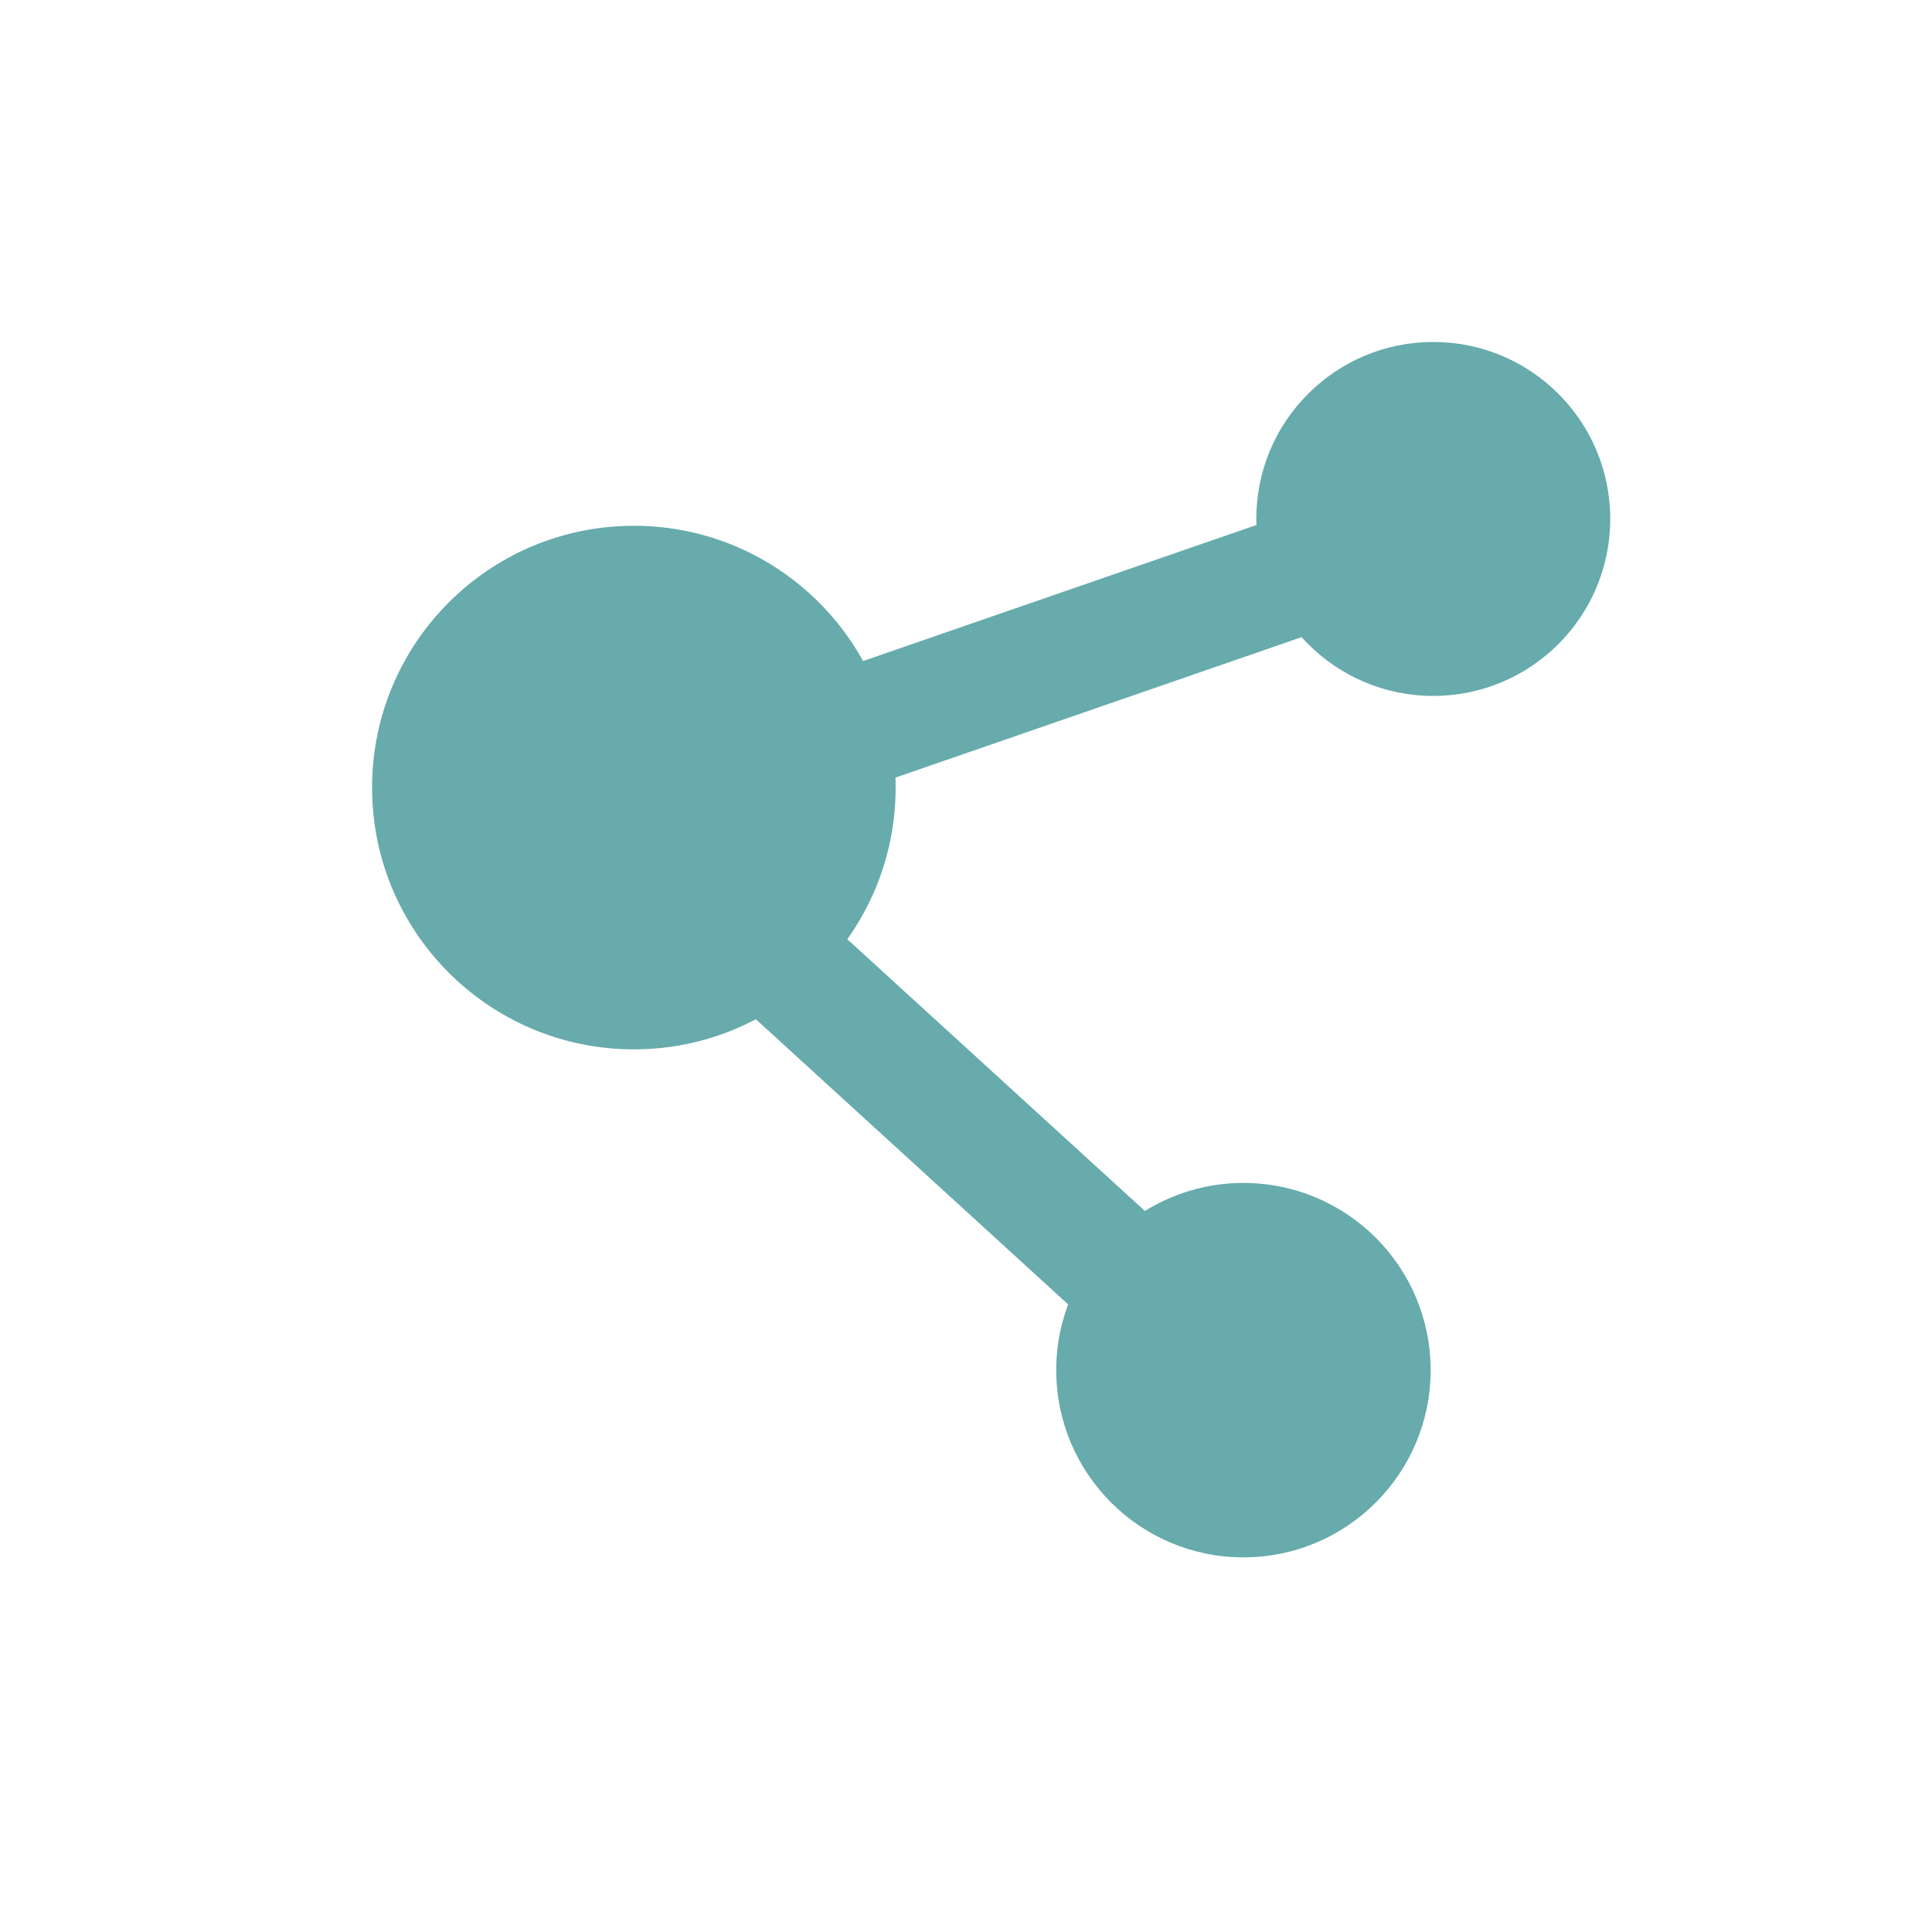
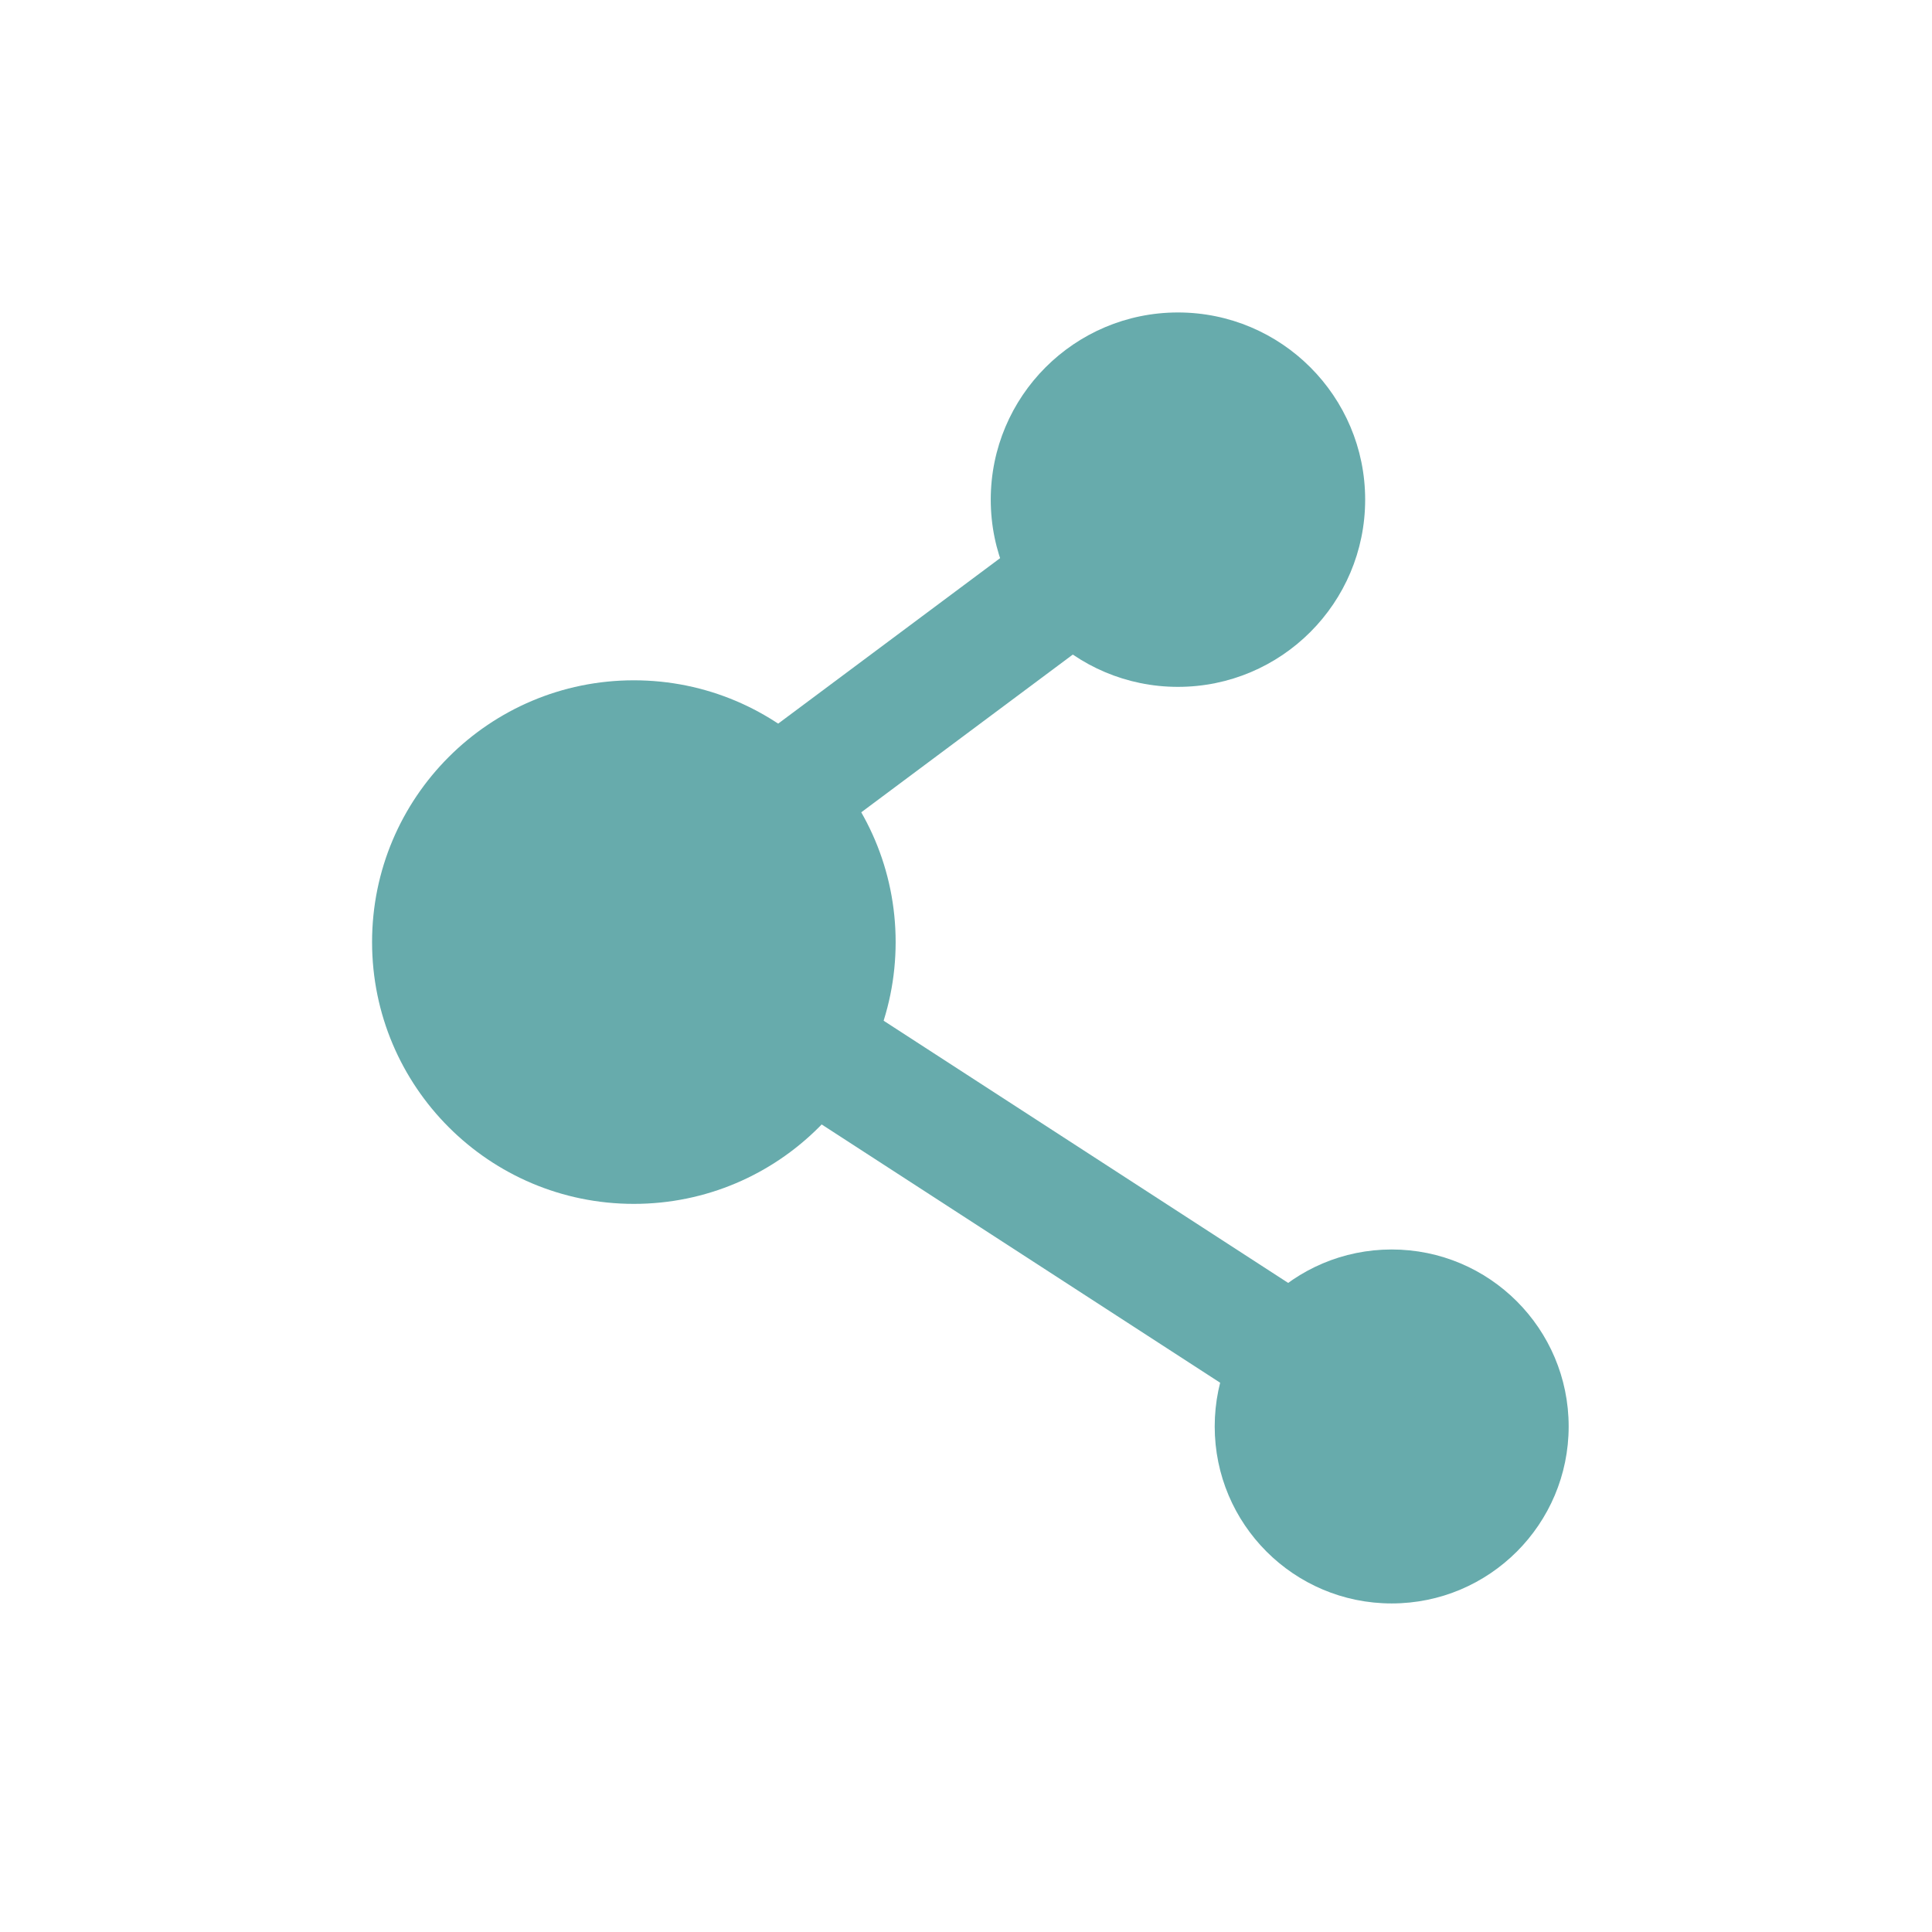
<svg xmlns="http://www.w3.org/2000/svg" version="1.1" id="Calque_1" x="0px" y="0px" viewBox="0 0 48 48" xml:space="preserve" width="48" height="48">
  <defs id="defs15" />
  <style type="text/css" id="style2">
	.st0{display:none;fill:#3D3D3D;}
	.st1{display:none;fill:#000100;}
	.st2{fill:#808080;}
</style>
  <rect x="0.5" y="19.6" class="st0" width="27.9" height="27.9" id="rect6" style="display:none;fill:#3d3d3d" />
  <path class="st1" d="M 28.9,48 H 0 V 19.1 H 28.9 Z M 1,47 H 27.9 V 20.1 H 1 Z" id="path8" style="display:none;fill:#000100" />
  <g id="layer1" style="display:inline" transform="translate(0,19.1)">
-     <circle style="fill:#67abac;fill-opacity:1;stroke:none;stroke-width:0.067;stroke-dasharray:0.067, 0.067" id="path1711" cx="35.609" cy="-6.207" r="4.397" />
-     <circle style="display:inline;fill:#67abac;fill-opacity:1;stroke:none;stroke-width:0.099;stroke-dasharray:0.099, 0.099" id="path1711-6" cx="15.748" cy="0.467" r="6.504" />
-     <circle style="display:inline;fill:#67abac;fill-opacity:1;stroke:none;stroke-width:0.071;stroke-dasharray:0.071, 0.071" id="path1711-7" cx="30.893" cy="14.941" r="4.651" />
-     <path style="fill:none;stroke:#67abac;stroke-width:3;stroke-linecap:butt;stroke-linejoin:miter;stroke-dasharray:none;stroke-opacity:1" d="M 35.864,-6.077 15.316,1.029 30.943,15.299" id="path1804" />
+     <circle style="display:inline;fill:#67abac;fill-opacity:1;stroke:none;stroke-width:0.067;stroke-dasharray:0.067, 0.067;font-variation-settings:normal;opacity:1;vector-effect:none;stroke-linecap:butt;stroke-linejoin:miter;stroke-miterlimit:4;stroke-dashoffset:0;stroke-opacity:1;-inkscape-stroke:none;stop-color:#000000;stop-opacity:1" id="path1711-0" cx="34.576" cy="-16.34" r="4.397" transform="scale(1,-1)" />
+     <circle style="display:inline;fill:#67abac;fill-opacity:1;stroke:none;stroke-width:0.067;stroke-dasharray:0.067, 0.067;font-variation-settings:normal;opacity:1;vector-effect:none;stroke-linecap:butt;stroke-linejoin:miter;stroke-miterlimit:4;stroke-dashoffset:0;stroke-opacity:1;-inkscape-stroke:none;stop-color:#000000;stop-opacity:1" id="path1711-6-9" cx="15.748" cy="-4.306" r="6.504" transform="scale(1,-1)" />
+     <circle style="display:inline;fill:#67abac;fill-opacity:1;stroke:none;stroke-width:0.067;stroke-dasharray:0.067, 0.067;font-variation-settings:normal;opacity:1;vector-effect:none;stroke-linecap:butt;stroke-linejoin:miter;stroke-miterlimit:4;stroke-dashoffset:0;stroke-opacity:1;-inkscape-stroke:none;stop-color:#000000;stop-opacity:1" id="path1711-7-3" cx="29.266" cy="6.686" r="4.651" transform="scale(1,-1)" />
+     <path style="display:inline;fill:none;stroke:#67abac;stroke-width:3;stroke-linecap:butt;stroke-linejoin:miter;stroke-dasharray:none;stroke-opacity:1;font-variation-settings:normal;opacity:1;vector-effect:none;fill-opacity:1;stroke-miterlimit:4;stroke-dashoffset:0;-inkscape-stroke:none;stop-color:#000000;stop-opacity:1" d="M 34.707,16.313 15.316,3.745 28.973,-6.438" id="path1804-6" />
  </g>
</svg>
